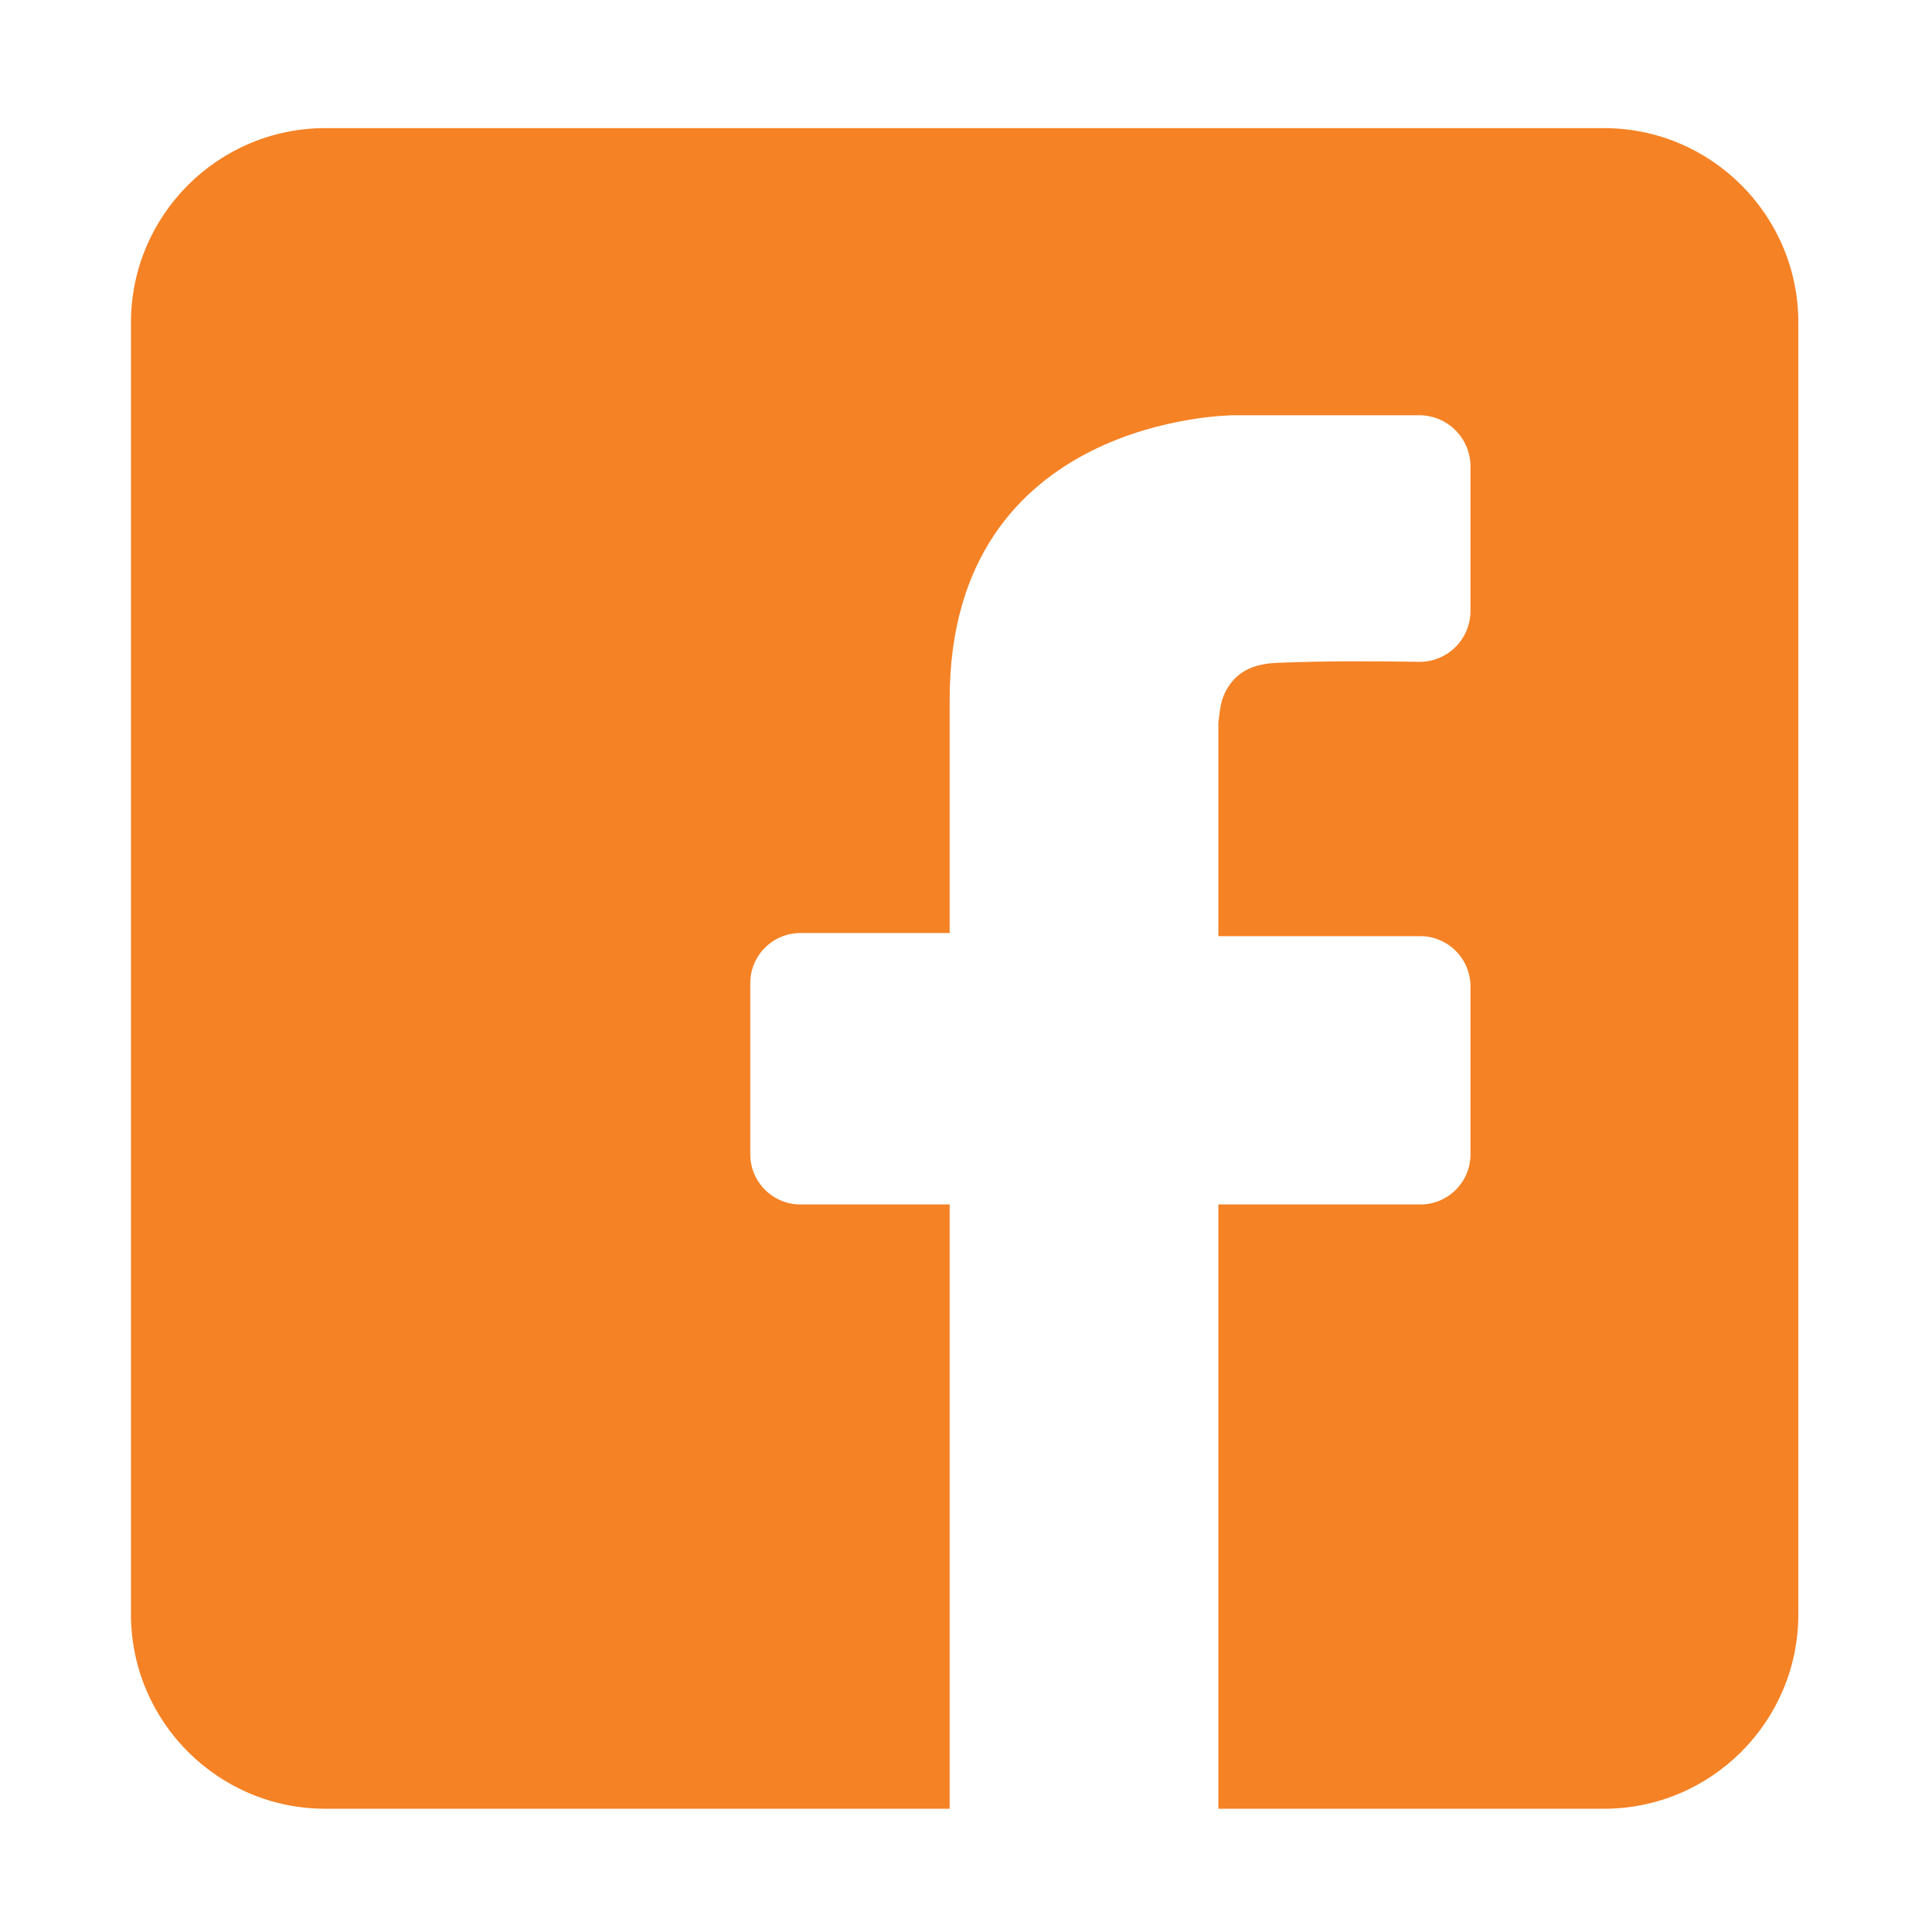
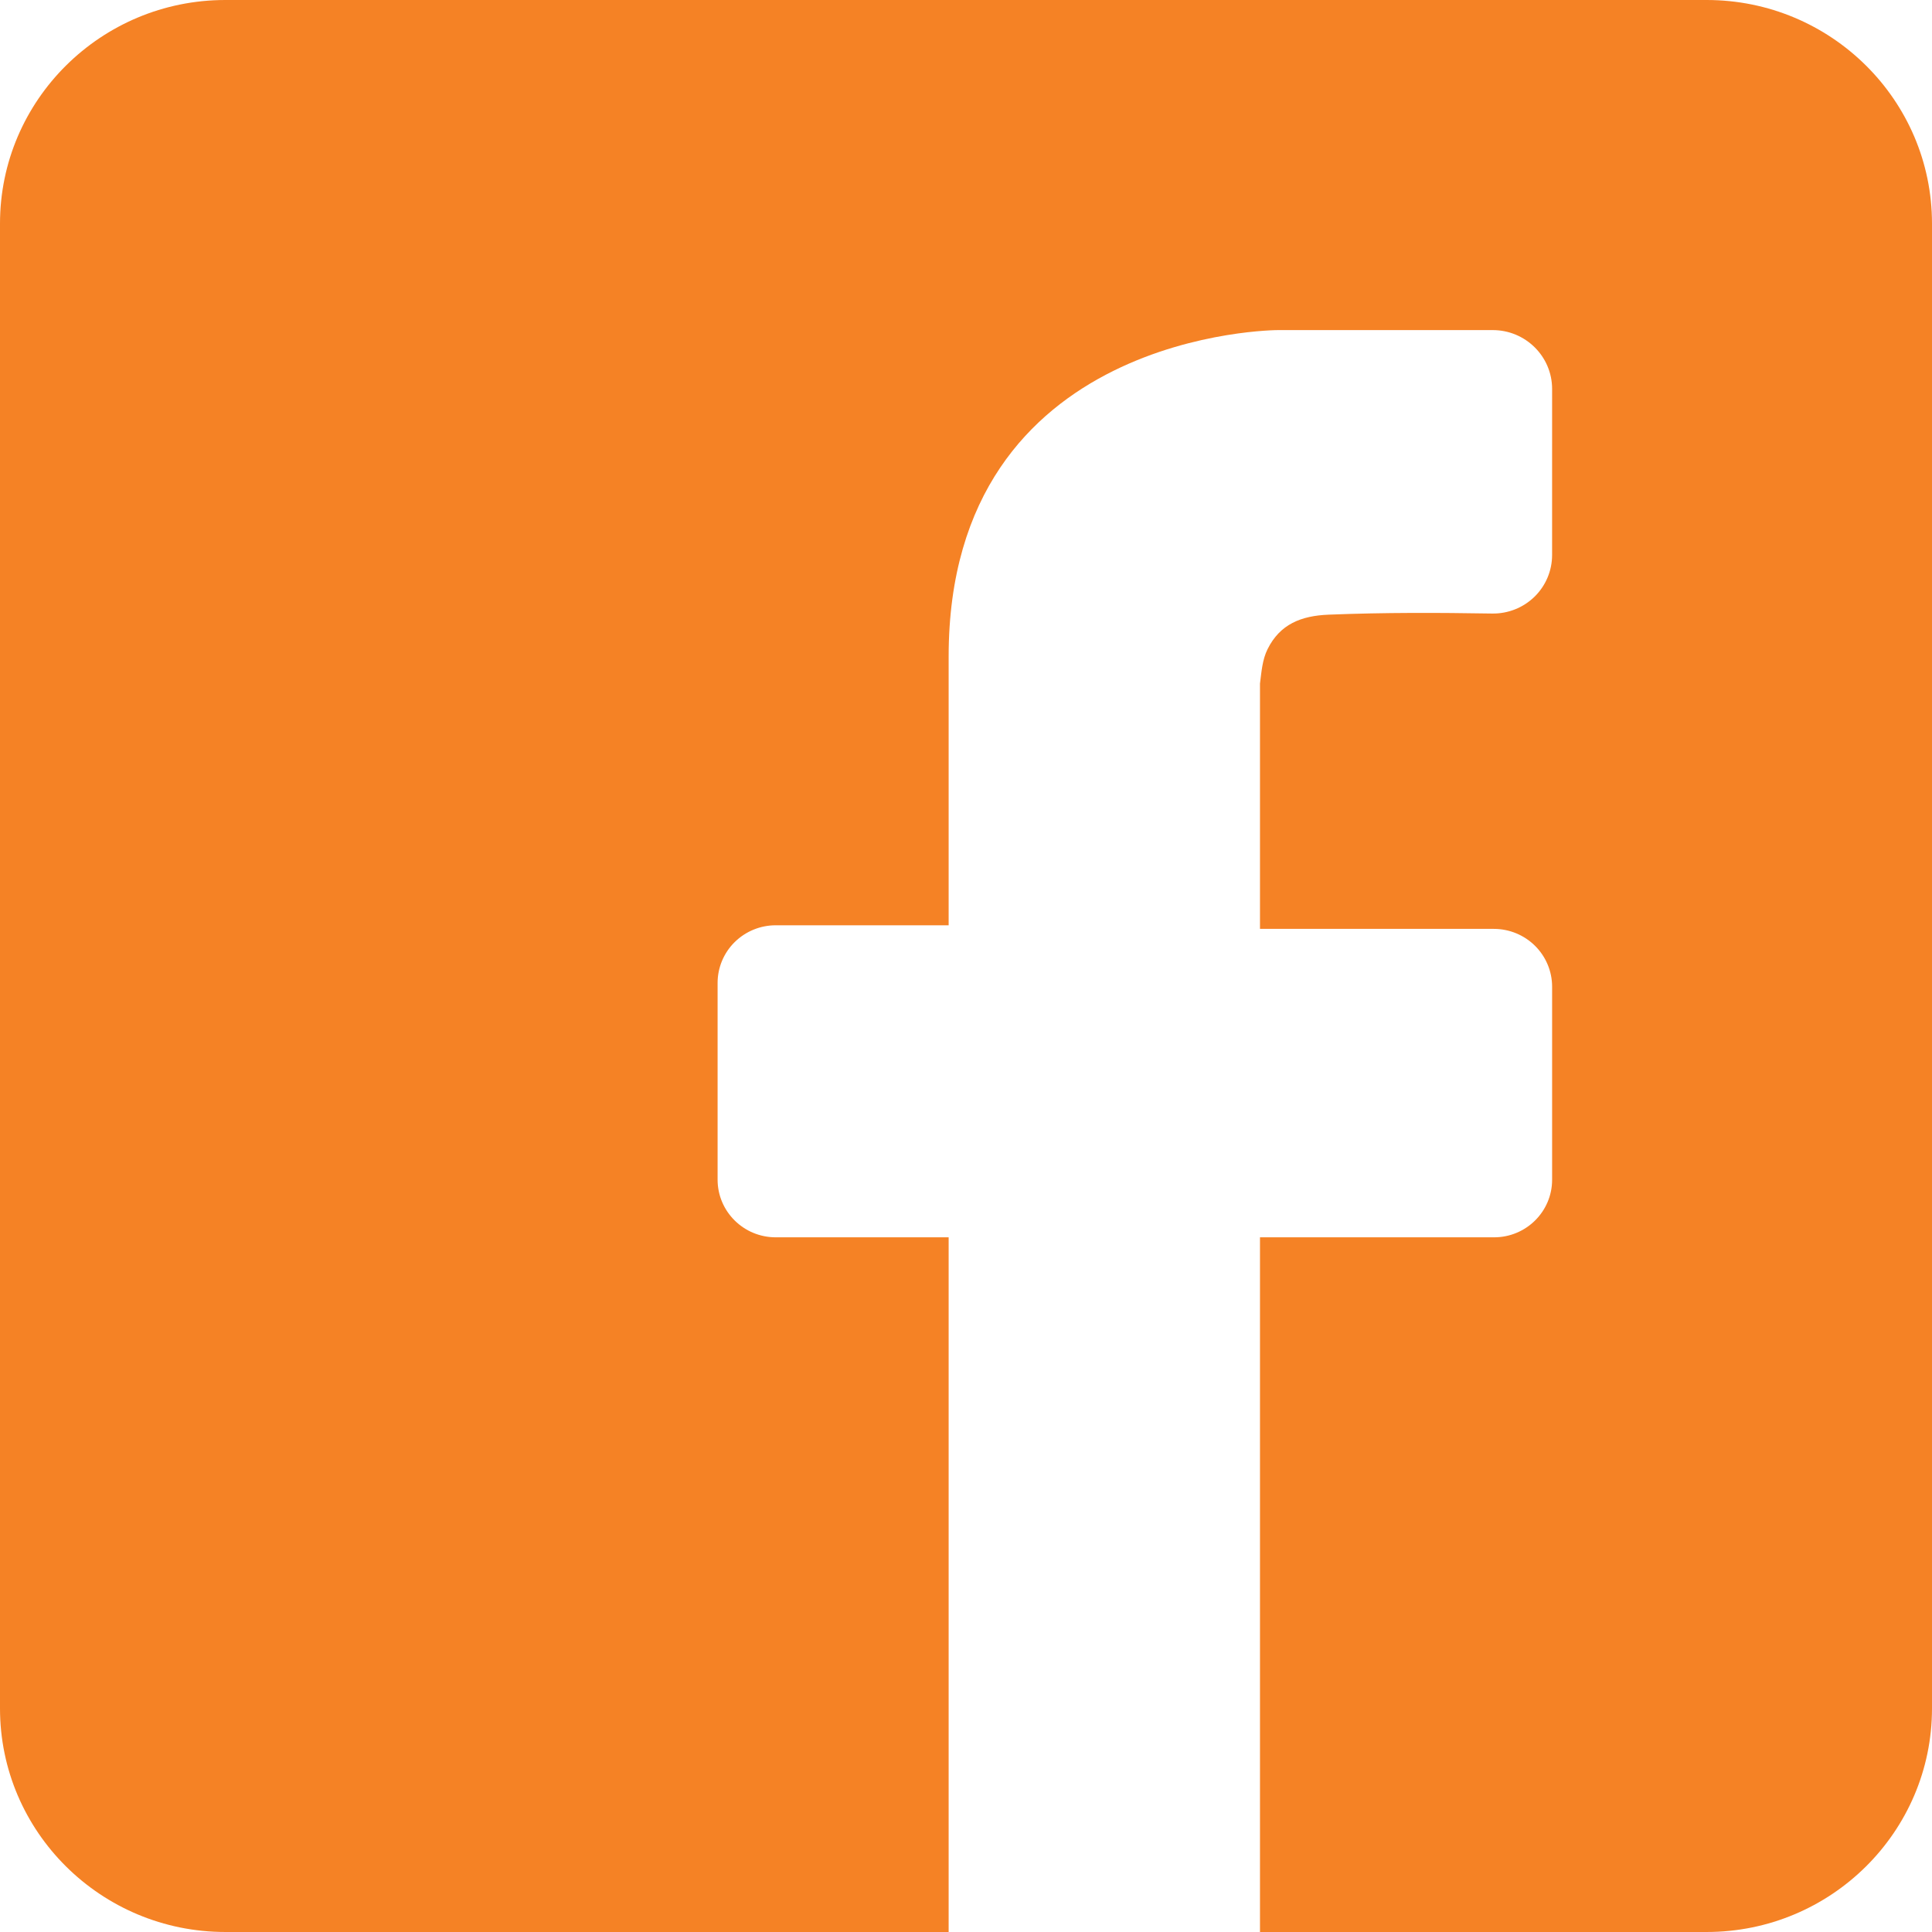
<svg xmlns="http://www.w3.org/2000/svg" width="100%" height="100%" viewBox="0 0 115 115" version="1.1" xml:space="preserve" style="fill-rule:evenodd;clip-rule:evenodd;stroke-linejoin:round;stroke-miterlimit:2;">
-   <g>
-     <path d="M56.528,107.664L19.372,107.664C12.982,107.664 7.795,102.476 7.795,96.086L7.795,19.203C7.795,12.814 12.982,7.626 19.372,7.626L95.467,7.626C101.857,7.626 107.044,12.814 107.044,19.203L107.044,96.086C107.044,102.476 101.857,107.664 95.467,107.664L72.522,107.664L72.522,71.694L84.548,71.694C86.194,71.694 87.529,70.359 87.529,68.713C87.529,65.859 87.529,61.576 87.529,58.717C87.529,57.923 87.213,57.162 86.652,56.6C86.09,56.039 85.329,55.723 84.535,55.723C80.156,55.723 72.522,55.723 72.522,55.723L72.522,43.022C72.599,42.415 72.641,41.786 72.912,41.238C73.548,39.948 74.632,39.51 76.051,39.453C78.96,39.337 81.656,39.349 84.453,39.395C85.264,39.407 86.047,39.093 86.625,38.524C87.203,37.954 87.528,37.177 87.528,36.365C87.529,33.838 87.529,30.283 87.529,27.767C87.529,26.083 86.163,24.718 84.479,24.718C80.339,24.718 73.449,24.718 73.449,24.718C73.449,24.718 56.528,24.718 56.528,41.62L56.528,55.537L47.643,55.537C46.852,55.537 46.093,55.852 45.533,56.411C44.973,56.971 44.659,57.73 44.659,58.521C44.659,61.423 44.659,65.805 44.659,68.707C44.659,70.357 45.996,71.694 47.646,71.694C51.162,71.694 56.528,71.694 56.528,71.694L56.528,107.664Z" style="fill:rgb(245,130,37);" />
+   <g transform="matrix(1.1587,0,0,1.14956,-9.03208,-8.76657)">
+     <path d="M56.528,107.664L19.372,107.664C12.982,107.664 7.795,102.476 7.795,96.086L7.795,19.203C7.795,12.814 12.982,7.626 19.372,7.626L95.467,7.626C101.857,7.626 107.044,12.814 107.044,19.203L107.044,96.086C107.044,102.476 101.857,107.664 95.467,107.664L72.522,107.664L72.522,71.694L84.548,71.694C86.194,71.694 87.529,70.359 87.529,68.713L87.529,58.717C87.529,57.923 87.213,57.162 86.652,56.6C86.09,56.039 85.329,55.723 84.535,55.723L72.522,55.723L72.522,43.022C72.599,42.415 72.641,41.786 72.912,41.238C73.548,39.948 74.632,39.51 76.051,39.453C78.96,39.337 81.656,39.349 84.453,39.395C85.264,39.407 86.047,39.093 86.625,38.524C87.203,37.954 87.528,37.177 87.528,36.365C87.529,33.838 87.529,30.283 87.529,27.767C87.529,26.083 86.163,24.718 84.479,24.718L73.449,24.718C73.449,24.718 56.528,24.718 56.528,41.62L56.528,55.537L47.643,55.537C46.852,55.537 46.093,55.852 45.533,56.411C44.973,56.971 44.659,57.73 44.659,58.521L44.659,68.707C44.659,70.357 45.996,71.694 47.646,71.694L56.528,71.694L56.528,107.664Z" style="fill:rgb(245,130,37);" />
  </g>
</svg>
